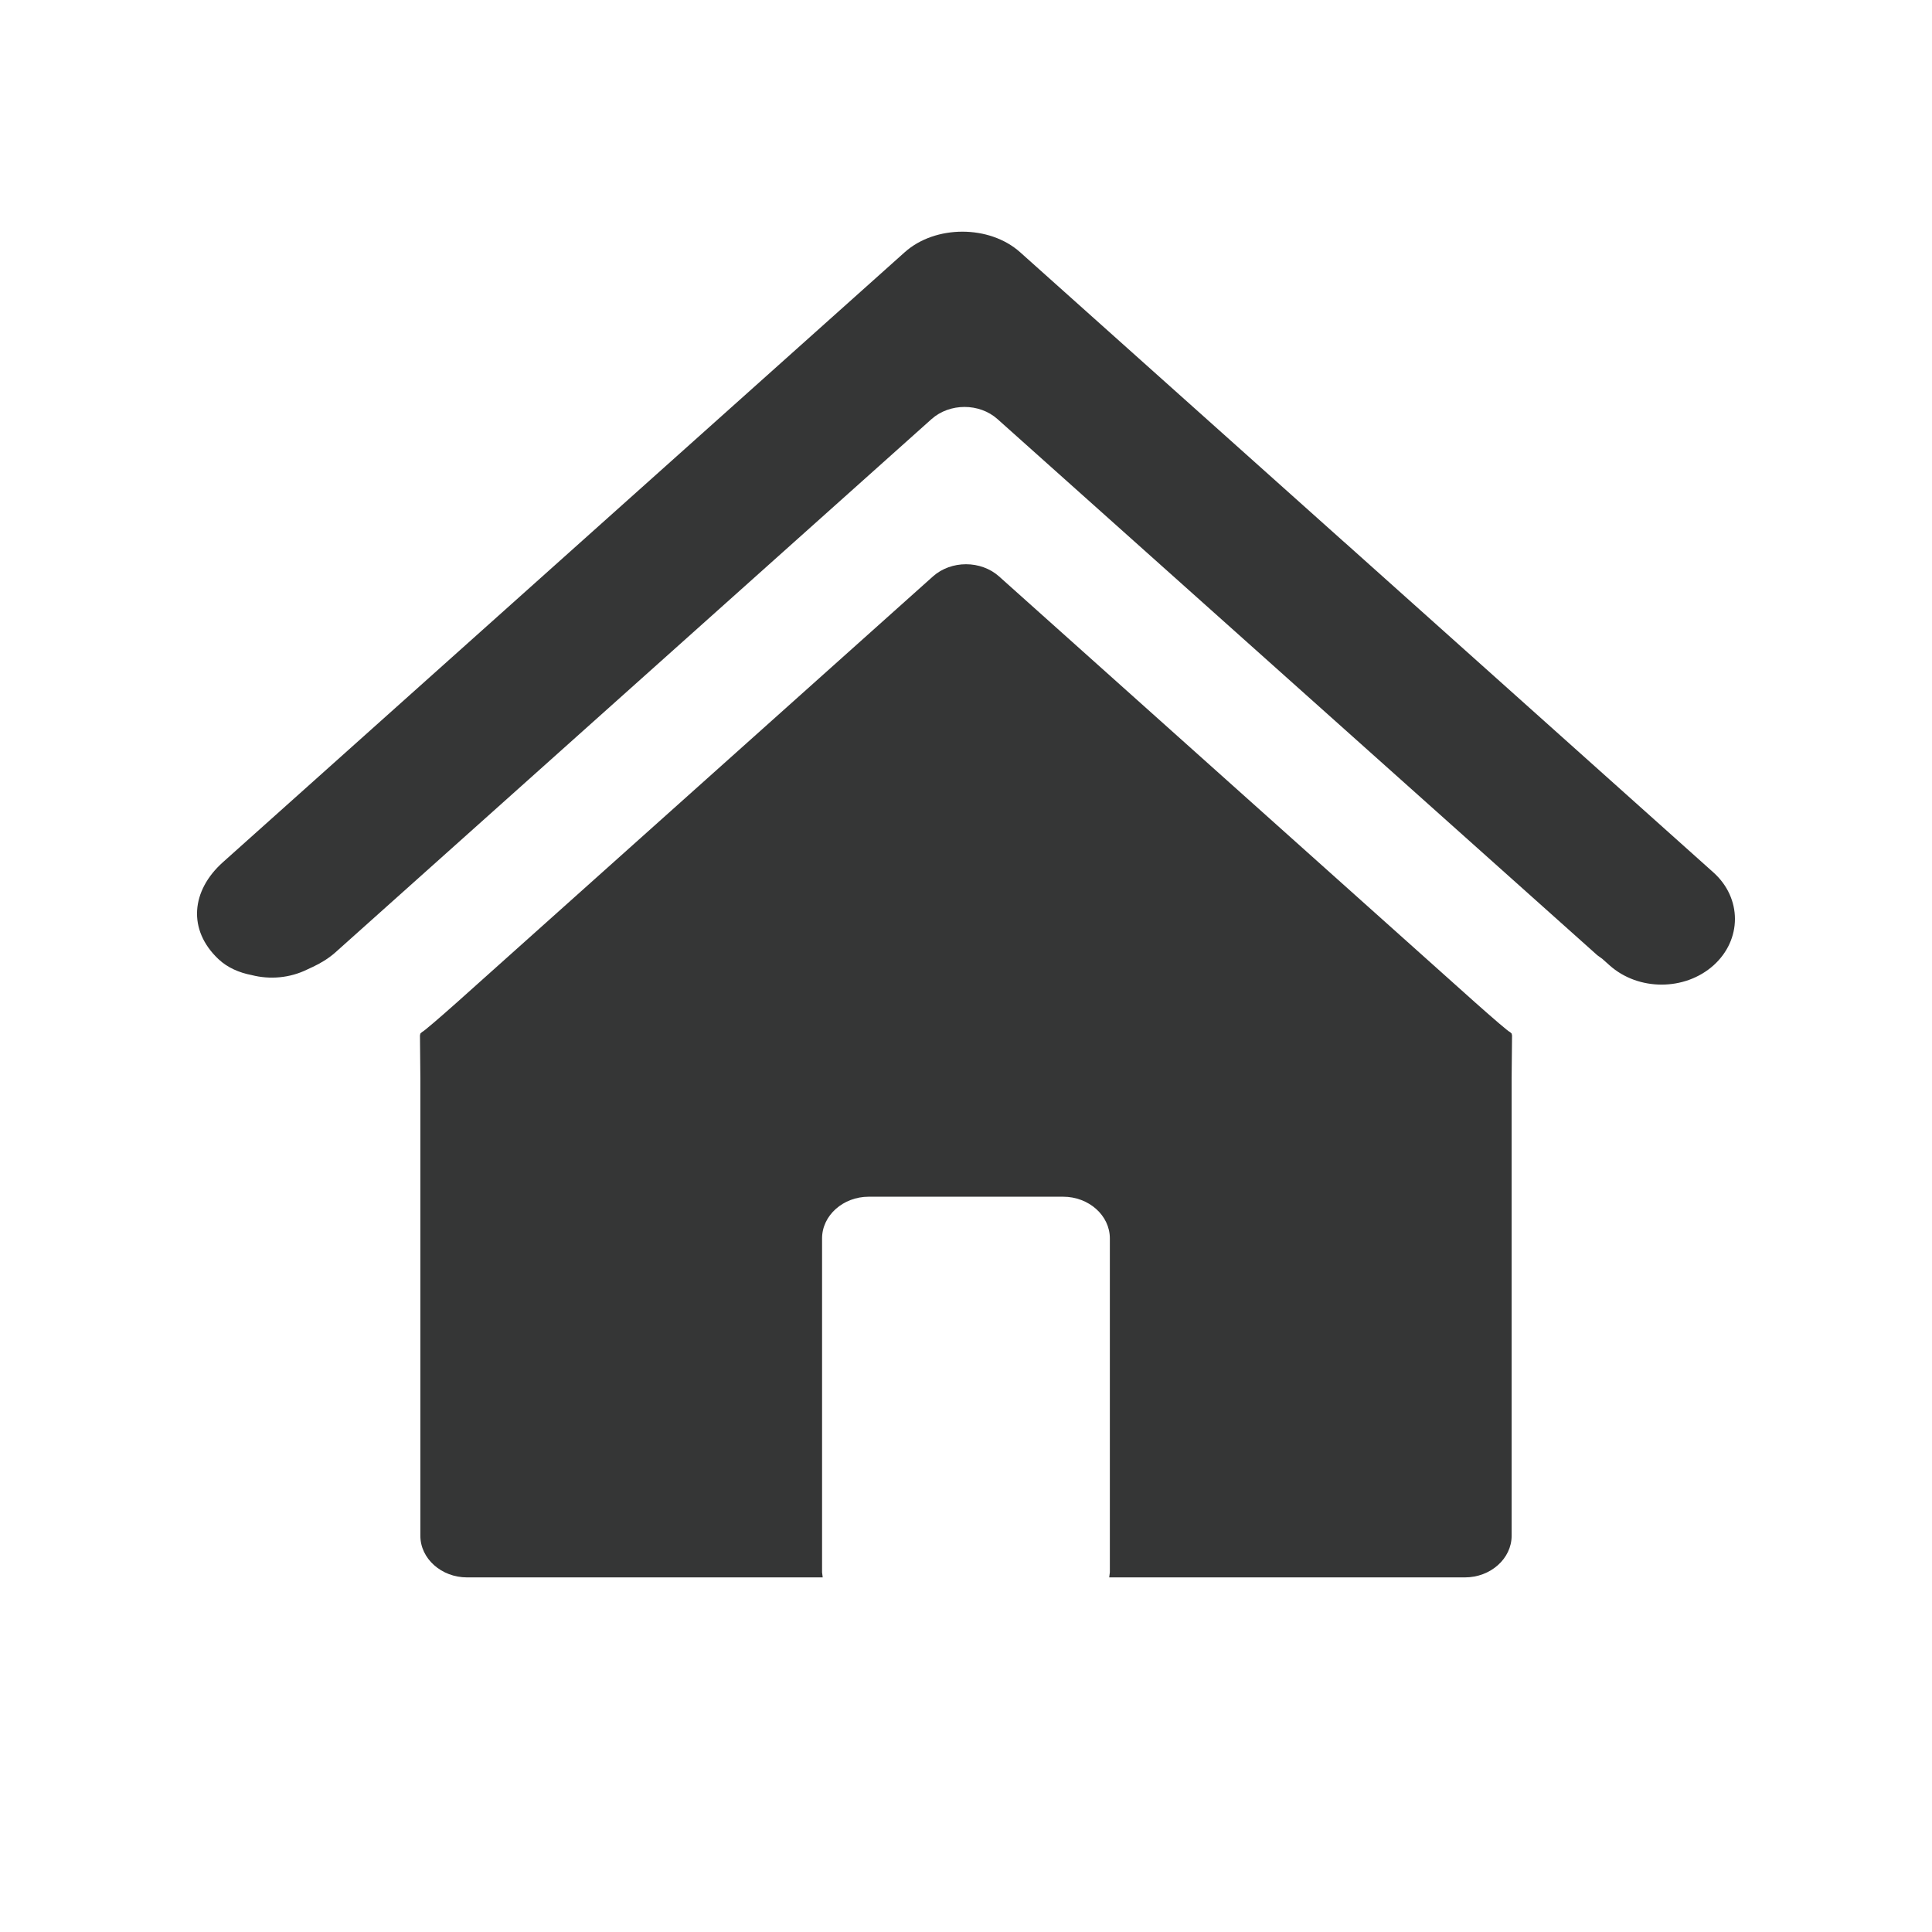
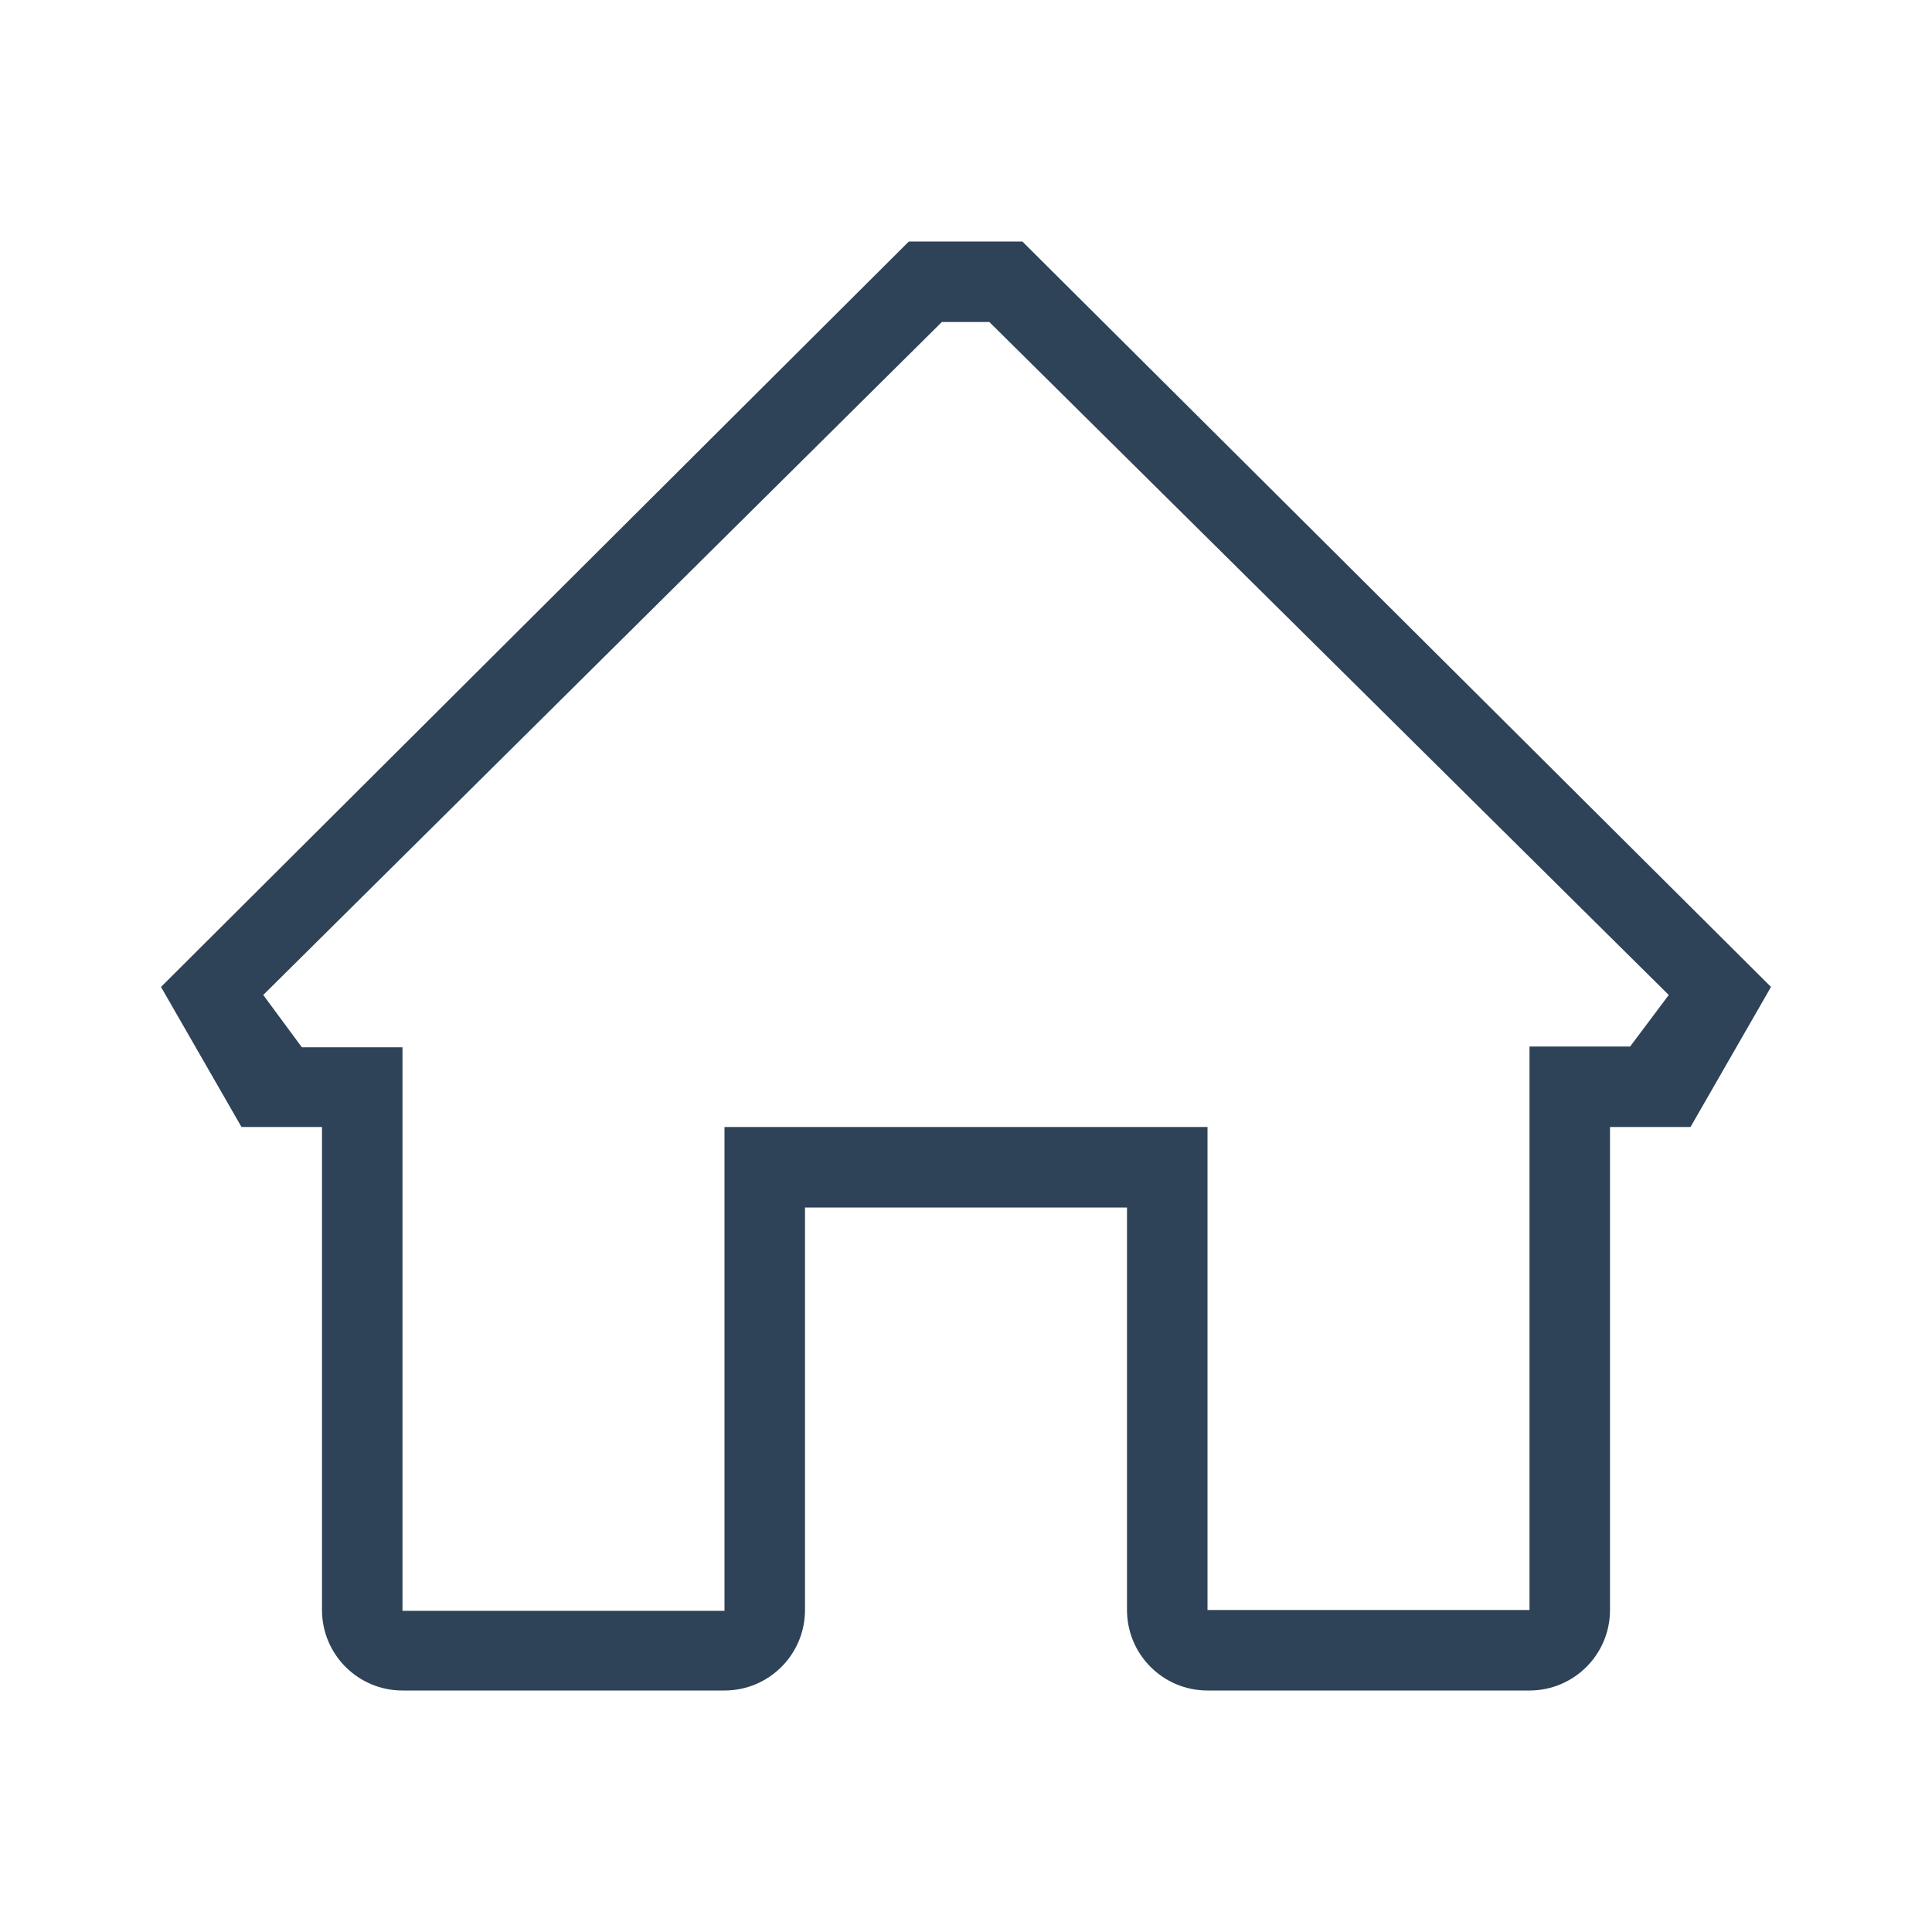
- <svg xmlns="http://www.w3.org/2000/svg" width="24px" height="24px" viewBox="0 0 24 24" version="1.1">
-   <defs />
-   <g id="Sidenav" stroke="none" stroke-width="1" fill="none" fill-rule="evenodd">
-     <g id="hig-light/globalnav/sidenav/icon/home" fill-rule="nonzero" fill="#353636">
-       <path d="M18.757,12.82 C18.744,12.82 18.551,12.654 18.325,12.453 L12.41,7.16 C12.184,6.959 11.816,6.959 11.59,7.16 L5.675,12.453 C5.449,12.654 5.255,12.82 5.243,12.82 L5.222,12.839 L5.217,12.863 L5.217,12.874 L5.222,13.397 L5.222,19.077 C5.221,19.361 5.483,19.595 5.801,19.595 L10.22,19.595 L10.212,19.531 L10.212,15.384 C10.212,15.099 10.473,14.866 10.792,14.866 L13.206,14.866 C13.526,14.866 13.787,15.099 13.787,15.384 L13.787,19.531 L13.779,19.595 L18.198,19.595 C18.517,19.595 18.778,19.361 18.778,19.078 L18.778,13.397 L18.783,12.874 L18.783,12.863 L18.778,12.839 L18.757,12.82 L18.757,12.82 Z M21.285,10.838 L16.701,6.736 L16.699,6.735 L12.672,3.133 C12.292,2.793 11.619,2.793 11.239,3.133 L2.771,10.709 C2.374,11.063 2.328,11.551 2.714,11.915 C2.825,12.02 2.971,12.083 3.127,12.113 C3.354,12.171 3.6,12.149 3.813,12.045 L3.862,12.022 L3.884,12.012 C3.985,11.965 4.081,11.906 4.163,11.834 L11.572,5.206 C11.798,5.005 12.166,5.005 12.391,5.206 L19.842,11.866 L19.903,11.91 L19.995,11.992 C20.352,12.311 20.93,12.311 21.286,11.992 C21.641,11.673 21.641,11.157 21.285,10.838 L21.285,10.838 Z" id="icon-home" />
+ <svg xmlns="http://www.w3.org/2000/svg" width="24" height="24" viewBox="0 0 24 24">
+   <g id="final">
+     <g id="home">
+       <path id="outline" d="M19,21H15a1,1,0,0,1-1-1V15H10v5a1,1,0,0,1-1,1H5a1,1,0,0,1-1-1V14H3L2,12.26,11.29,3h1.41L22,12.26,21,14H20v6A1,1,0,0,1,19,21ZM9,14h6v6h4V13h1.25l.48-.64L12.29,4h-.59L3.27,12.36l.48.65H5v7H9Z" fill="#2e4258" />
    </g>
  </g>
</svg>
